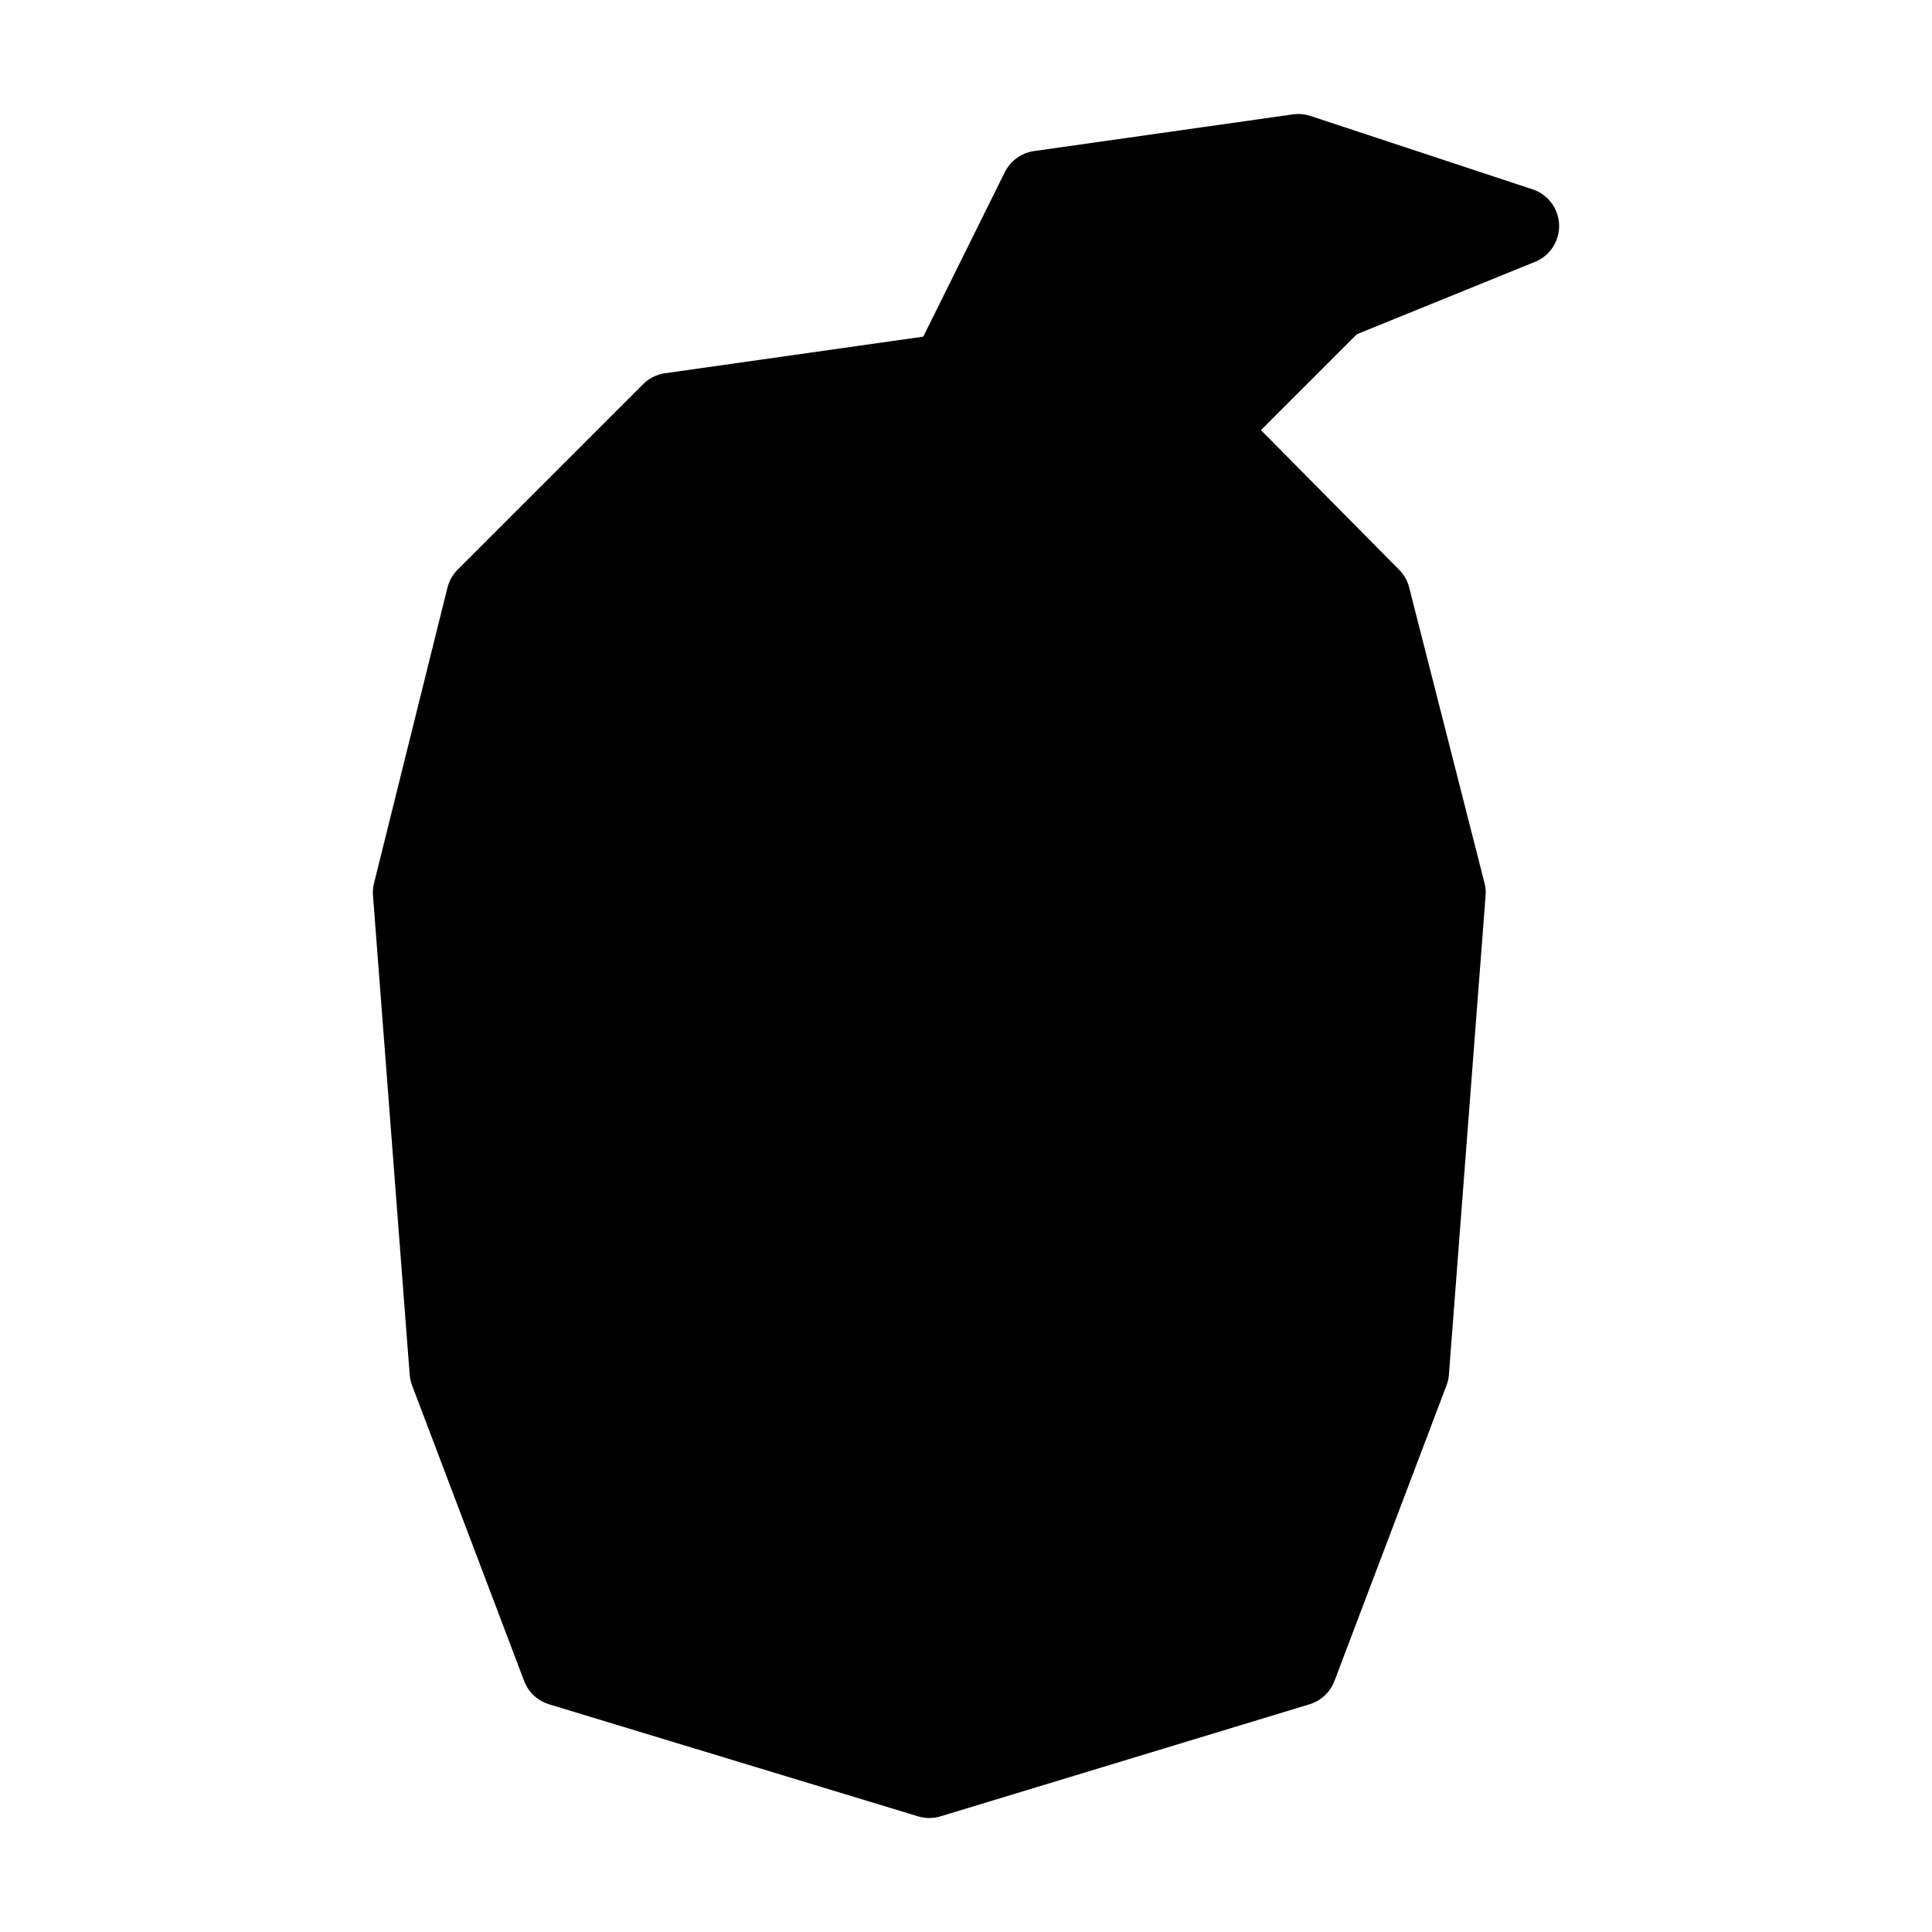
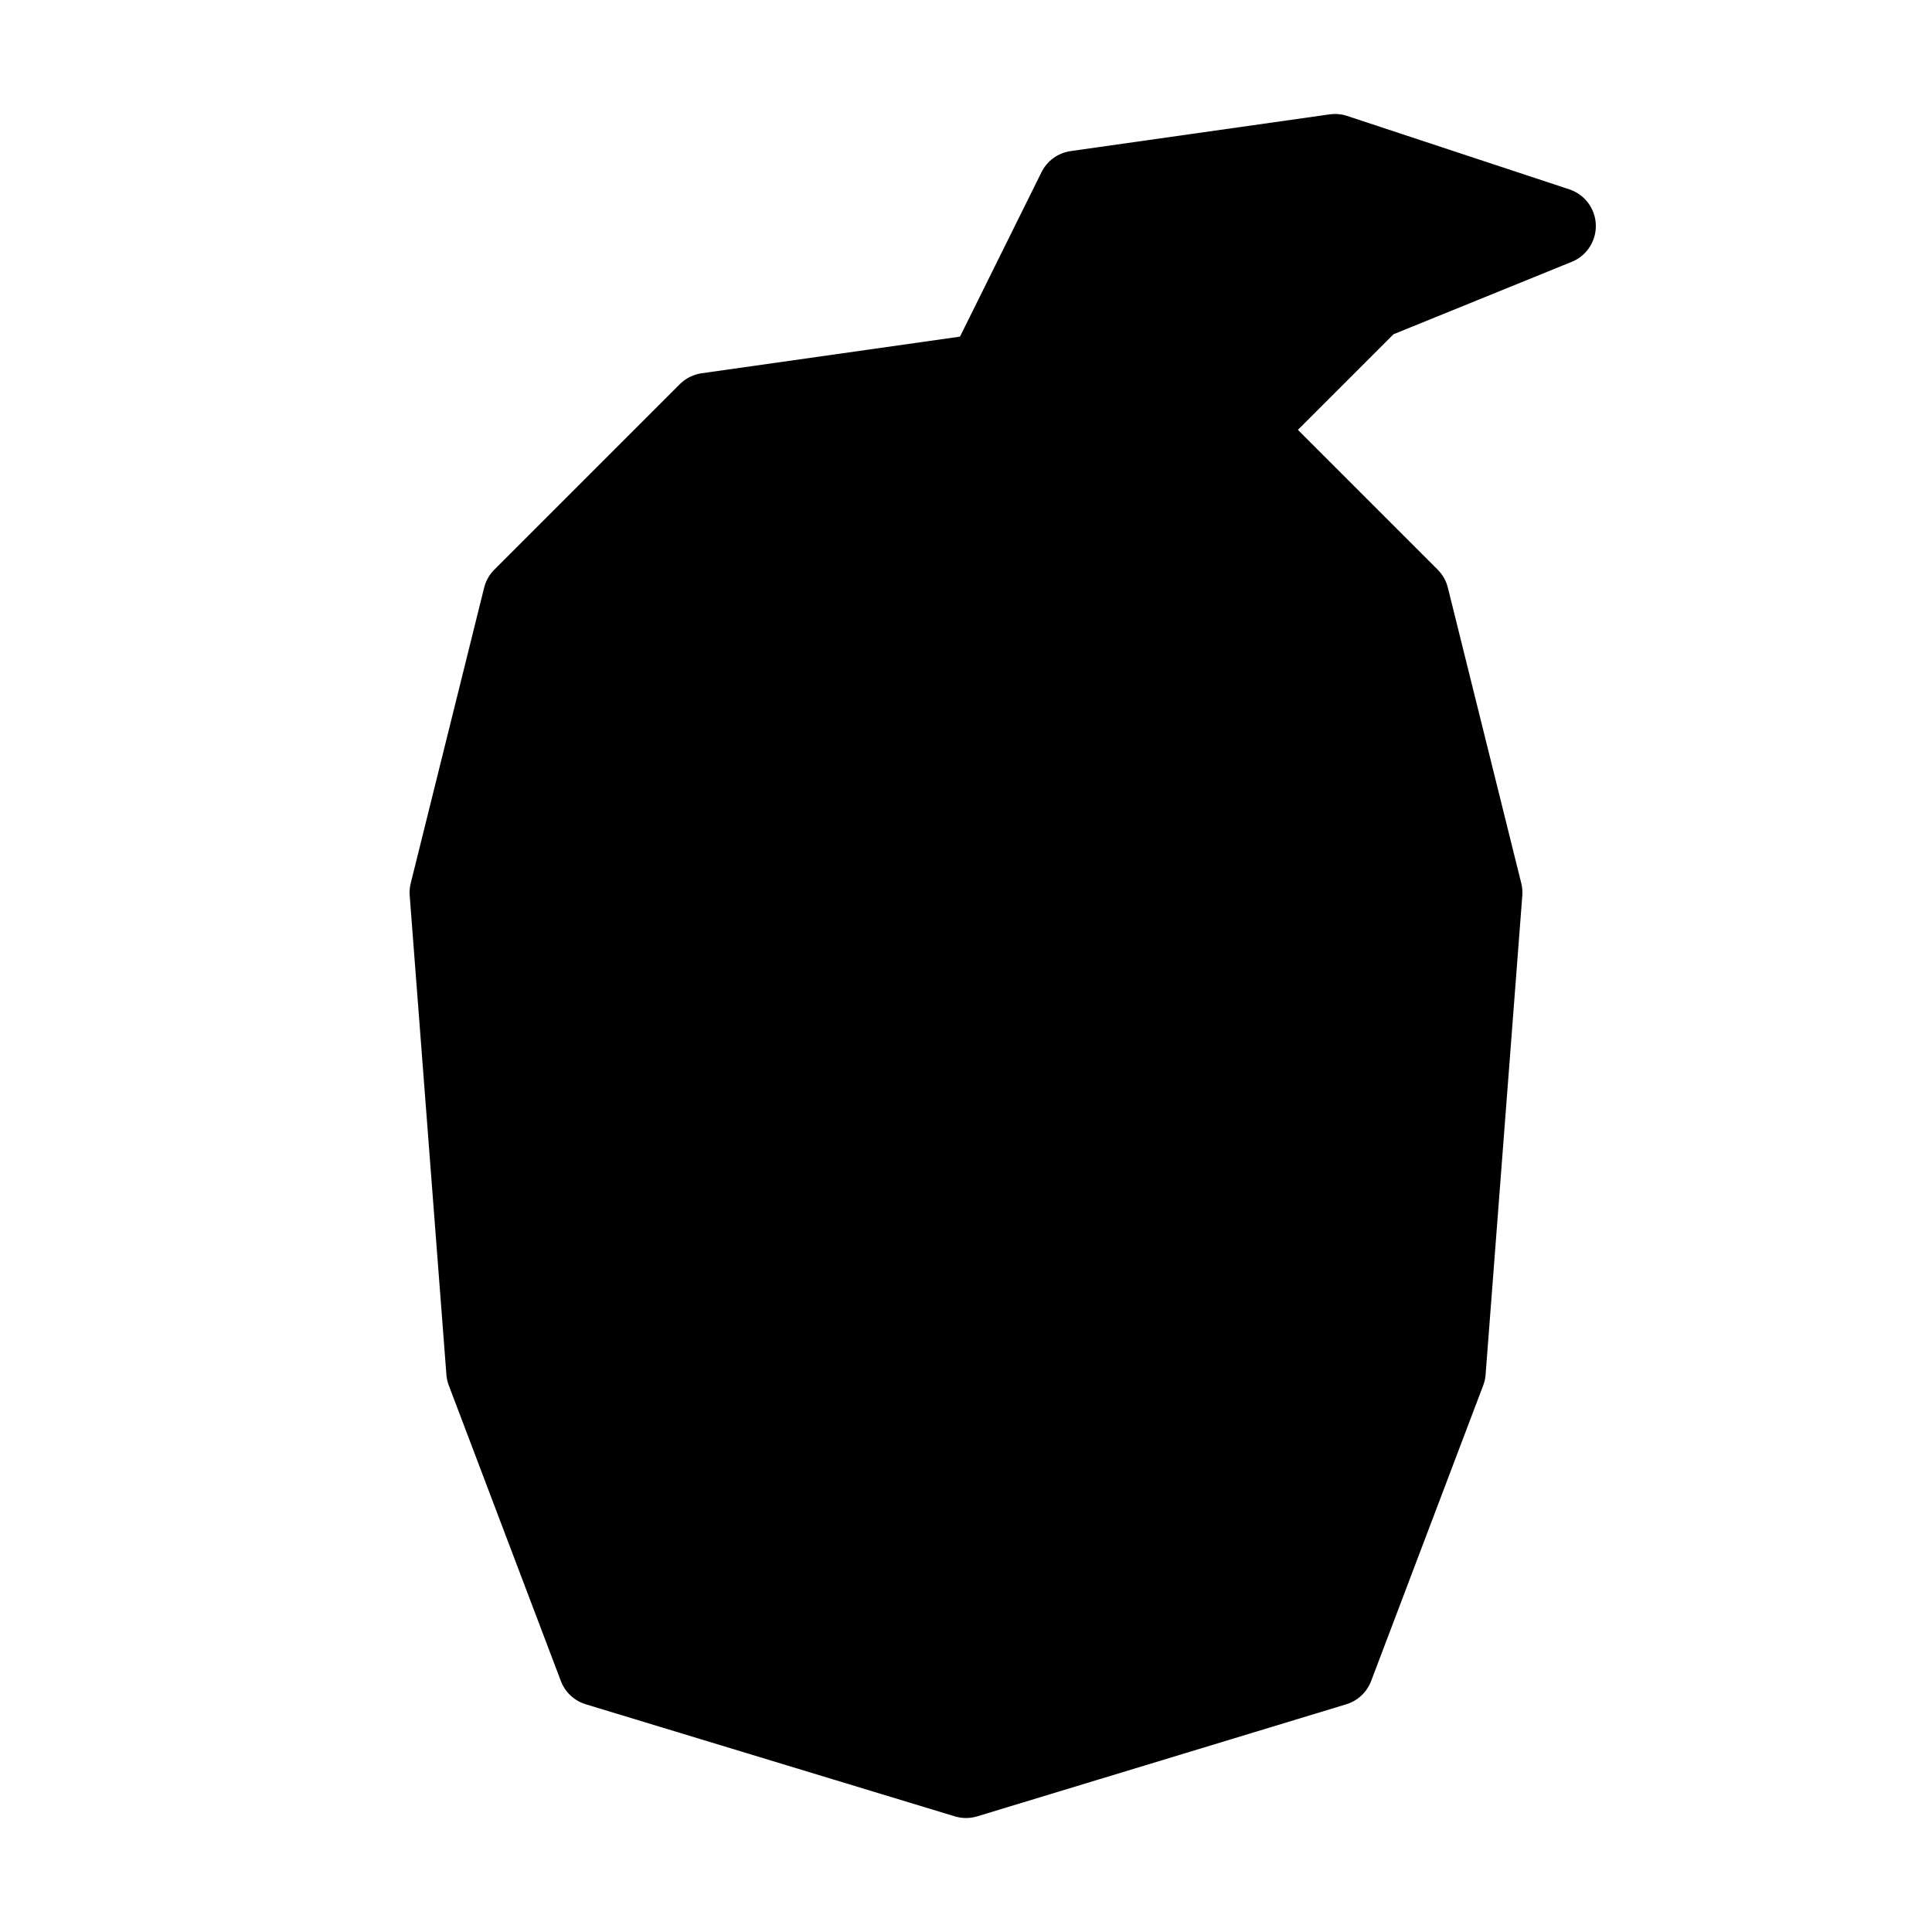
<svg xmlns="http://www.w3.org/2000/svg" viewBox="0 0 100 100">
-   <path fill="#000" d="M48.1 21.3 50.6 16.3 50.6 21.7Z" />
-   <path class="accent" d="M50 17.5 53.8 9.8 67.2 7.9 78.7 11.7 69.1 15.6 61.5 23.2 50 21.6Z" />
-   <path fill="none" stroke="#000" stroke-width="4" stroke-linejoin="round" stroke-linecap="round" d="M48.1 21.3 53.8 9.8 67.2 7.9 78.7 11.7 69.1 15.6 61.5 23.2Z" />
-   <path fill="#000" d="M48.1 19.4 50.6 19.8 50.6 91.3 48.1 92.1 29 86.3 23.2 71 21.3 46.2 25.1 30.9 34.7 21.3Z" />
-   <path class="accent" d="M50 19.7 61.5 21.3 71 30.9 74.9 46.2 73 71 67.2 86.3 50 91.5Z" />
-   <path fill="none" stroke="#000" stroke-width="4" stroke-linejoin="round" stroke-linecap="round" d="M48.1 19.4 61.5 21.3 71 30.9 74.9 46.2 73 71 67.2 86.3 48.1 92.1 29 86.3 23.2 71 21.3 46.2 25.1 30.9 34.7 21.3Z" />
-   <path class="accent" d="M48.1 42.3 50 42.2 50 49.8 48.1 50Z" />
-   <path fill="#000" d="M49.6 42.2 71 40.4 71 48.1 49.6 49.9Z" />
-   <path class="accent" d="M49.6 56.2 49.6 87.8 46.6 87.8 46.6 56.2ZM38.1 60 38.1 80.2 35.1 80.2 35.1 60Z" />
-   <path fill="none" stroke="#000" stroke-width="3" stroke-linejoin="round" stroke-linecap="round" d="M59.6 61.5 59.6 78.7" />
-   <path class="accent" d="M38.5 59.6 41.8 61.5 41.8 65.3 38.5 67.2 35.2 65.3 35.2 61.5Z" />
-   <path fill="#000" d="M57.7 59.6 61 61.5 61 65.3 57.7 67.2 54.3 65.3 54.3 61.5Z" />
+   <path fill="#000" d="M50 21.3 50.6 20.1 50.6 21.4Z" />
+   <path class="accent" d="M50 21.3 55.7 9.8 69.1 7.9 80.6 11.7 71 15.6 63.4 23.2Z" />
+   <path fill="none" stroke="#000" stroke-width="4" stroke-linejoin="round" stroke-linecap="round" d="M50 21.3 55.7 9.8 69.1 7.9 80.6 11.7 71 15.6 63.4 23.2Z" />
+   <path fill="#000" d="M50 19.4 50.6 19.5 50.6 91.9 50 92.1 30.9 86.3 25.1 71 23.2 46.2 27 30.9 36.6 21.3Z" />
+   <path class="accent" d="M50 19.4 63.4 21.3 73 30.9 76.8 46.2 74.9 71 69.1 86.3 50 92.1 50 19.4Z" />
+   <path fill="none" stroke="#000" stroke-width="4" stroke-linejoin="round" stroke-linecap="round" d="M50 19.4 63.4 21.3 73 30.9 76.8 46.2 74.9 71 69.1 86.3 50 92.1 30.9 86.3 25.1 71 23.2 46.2 27 30.9 36.6 21.3Z" />
+   <path fill="#000" d="M50 42.3 73 40.4 73 48.1 50 50Z" />
+   <path class="accent" d="M51.5 56.2 51.5 87.8 48.5 87.8 48.5 56.2Z" />
+   <path fill="none" stroke="#000" stroke-width="3" stroke-linejoin="round" stroke-linecap="round" d="M50 57.7 50 86.3" />
+   <path class="accent" d="M40 60 40 80.2 37 80.2 37 60Z" />
+   <path fill="none" stroke="#000" stroke-width="3" stroke-linejoin="round" stroke-linecap="round" d="M61.5 61.5 61.5 78.7" />
+   <path class="accent" d="M40.4 59.6 43.7 61.5 43.7 65.3 40.4 67.2 37.1 65.3 37.1 61.5Z" />
+   <path fill="#000" d="M59.6 59.6 62.9 61.5 62.9 65.3 59.6 67.2 56.3 65.3 56.3 61.5Z" />
</svg>
